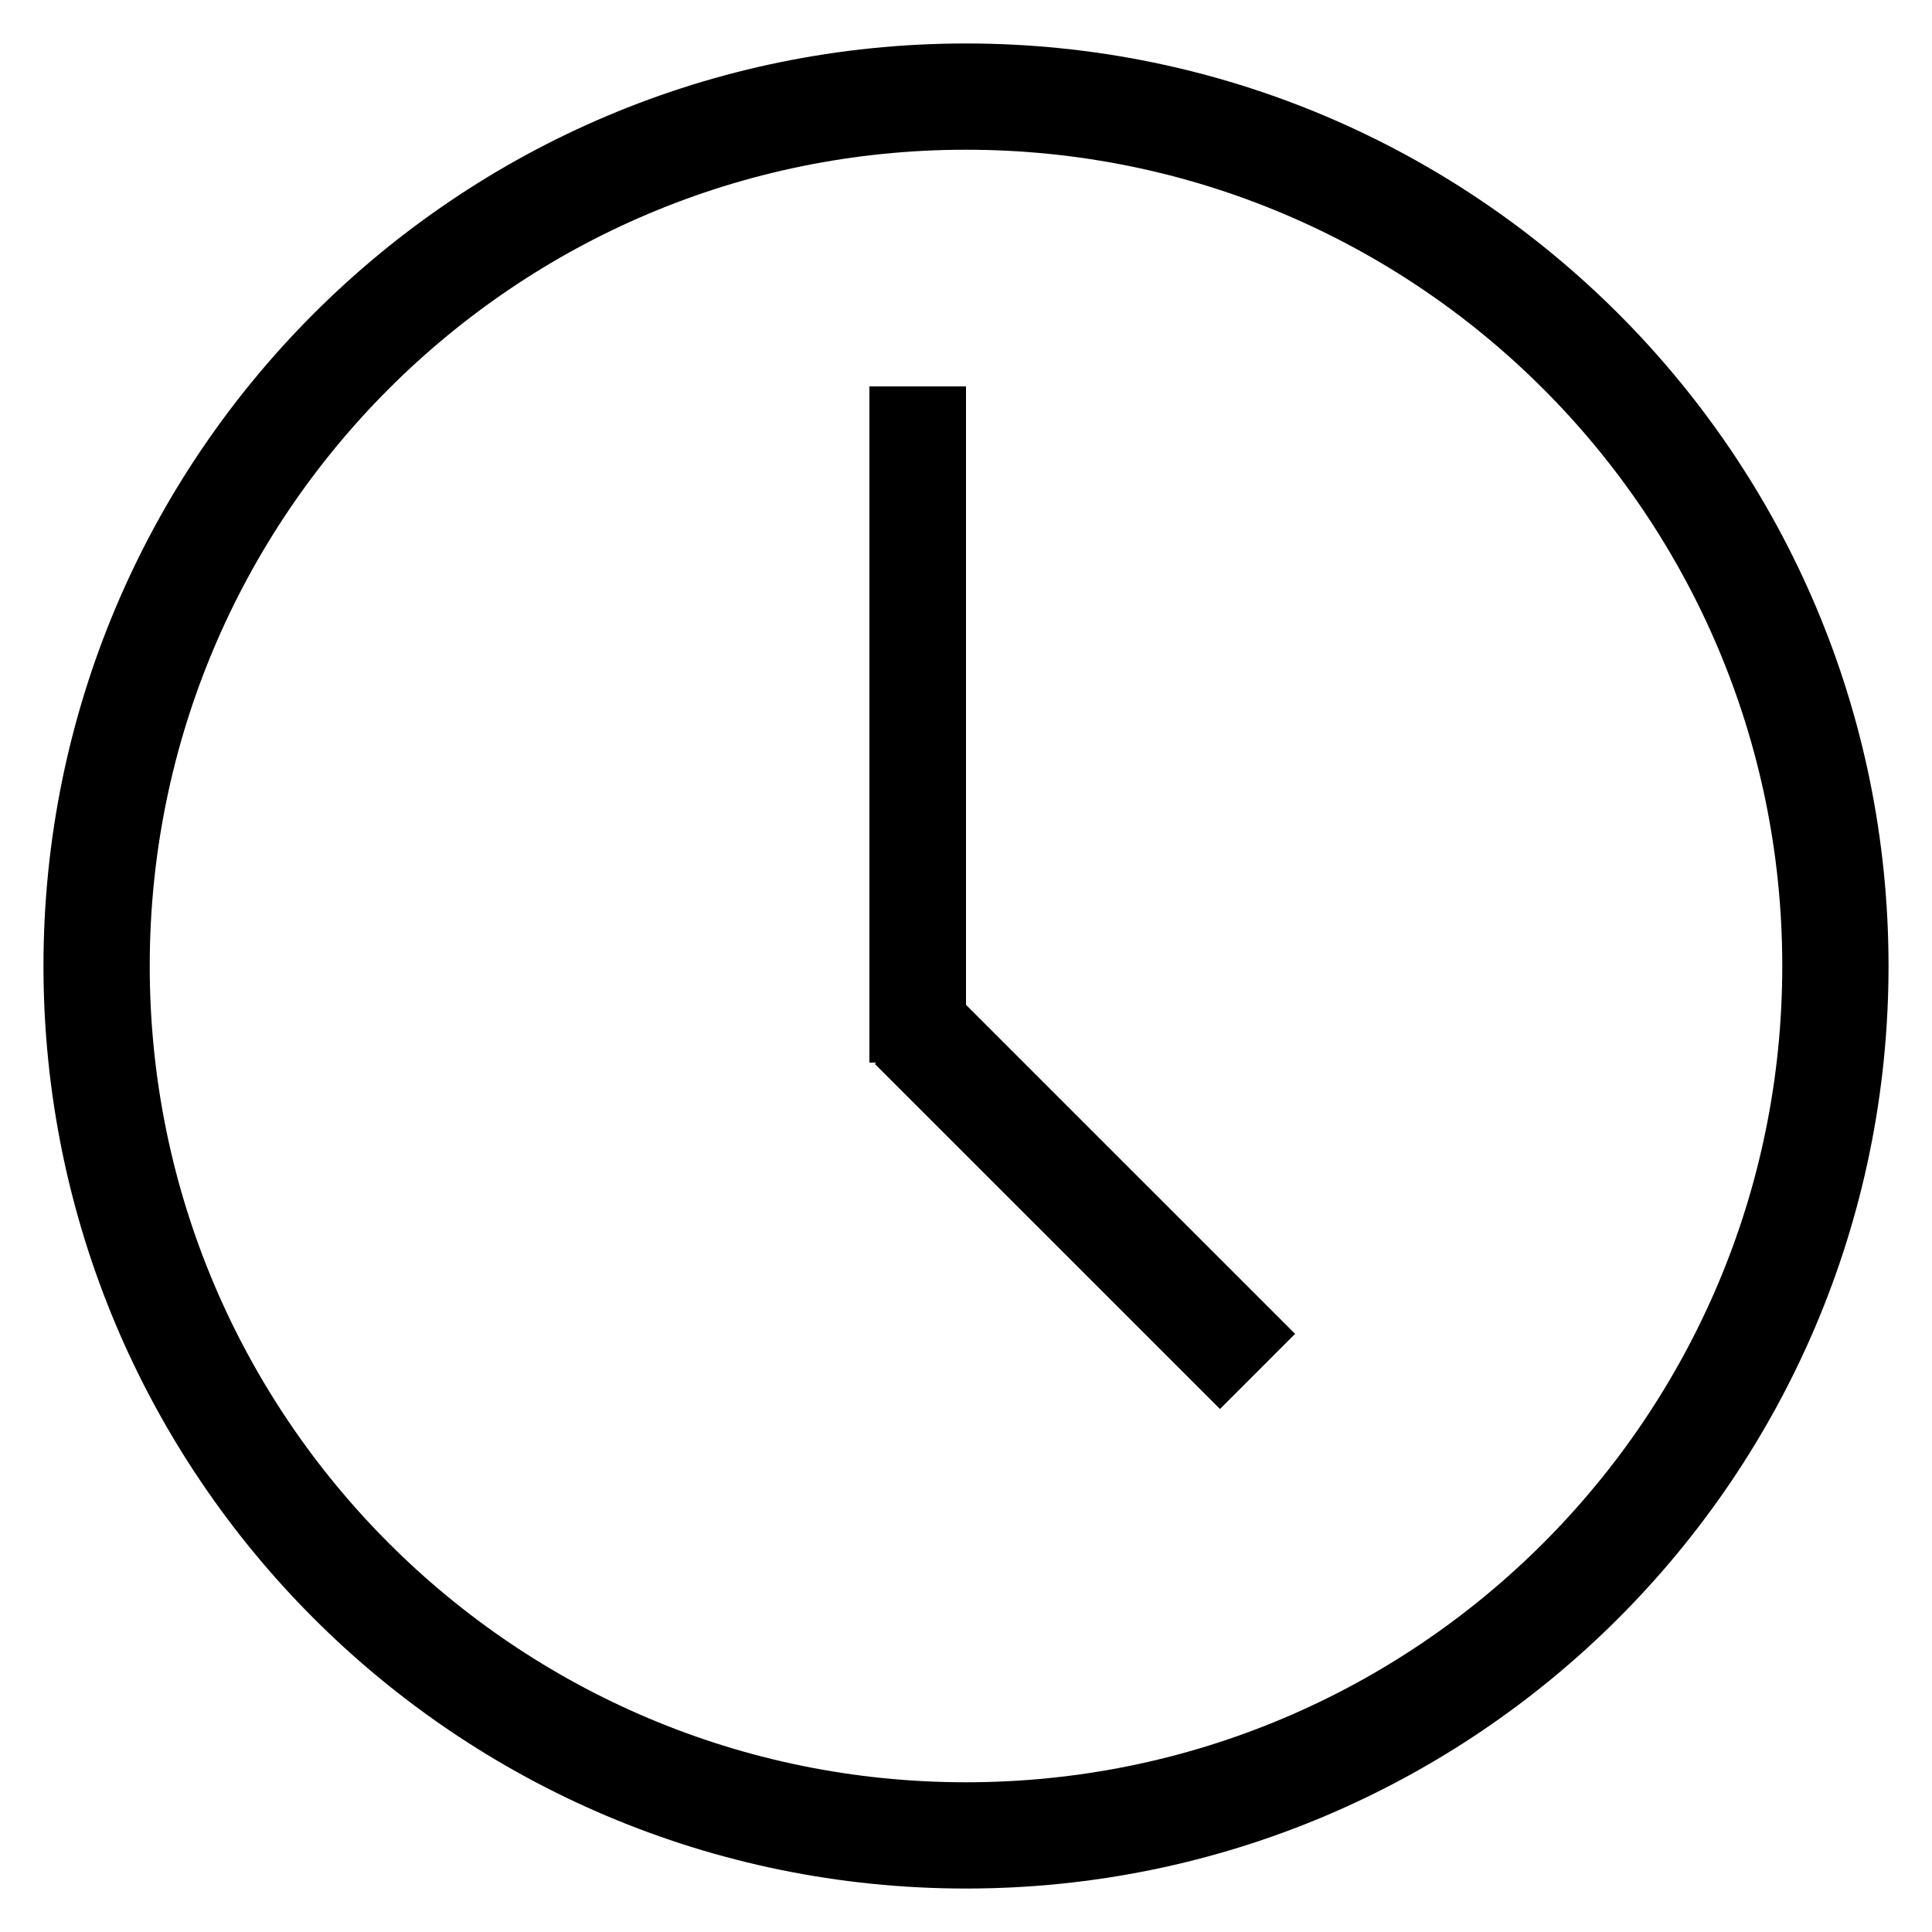
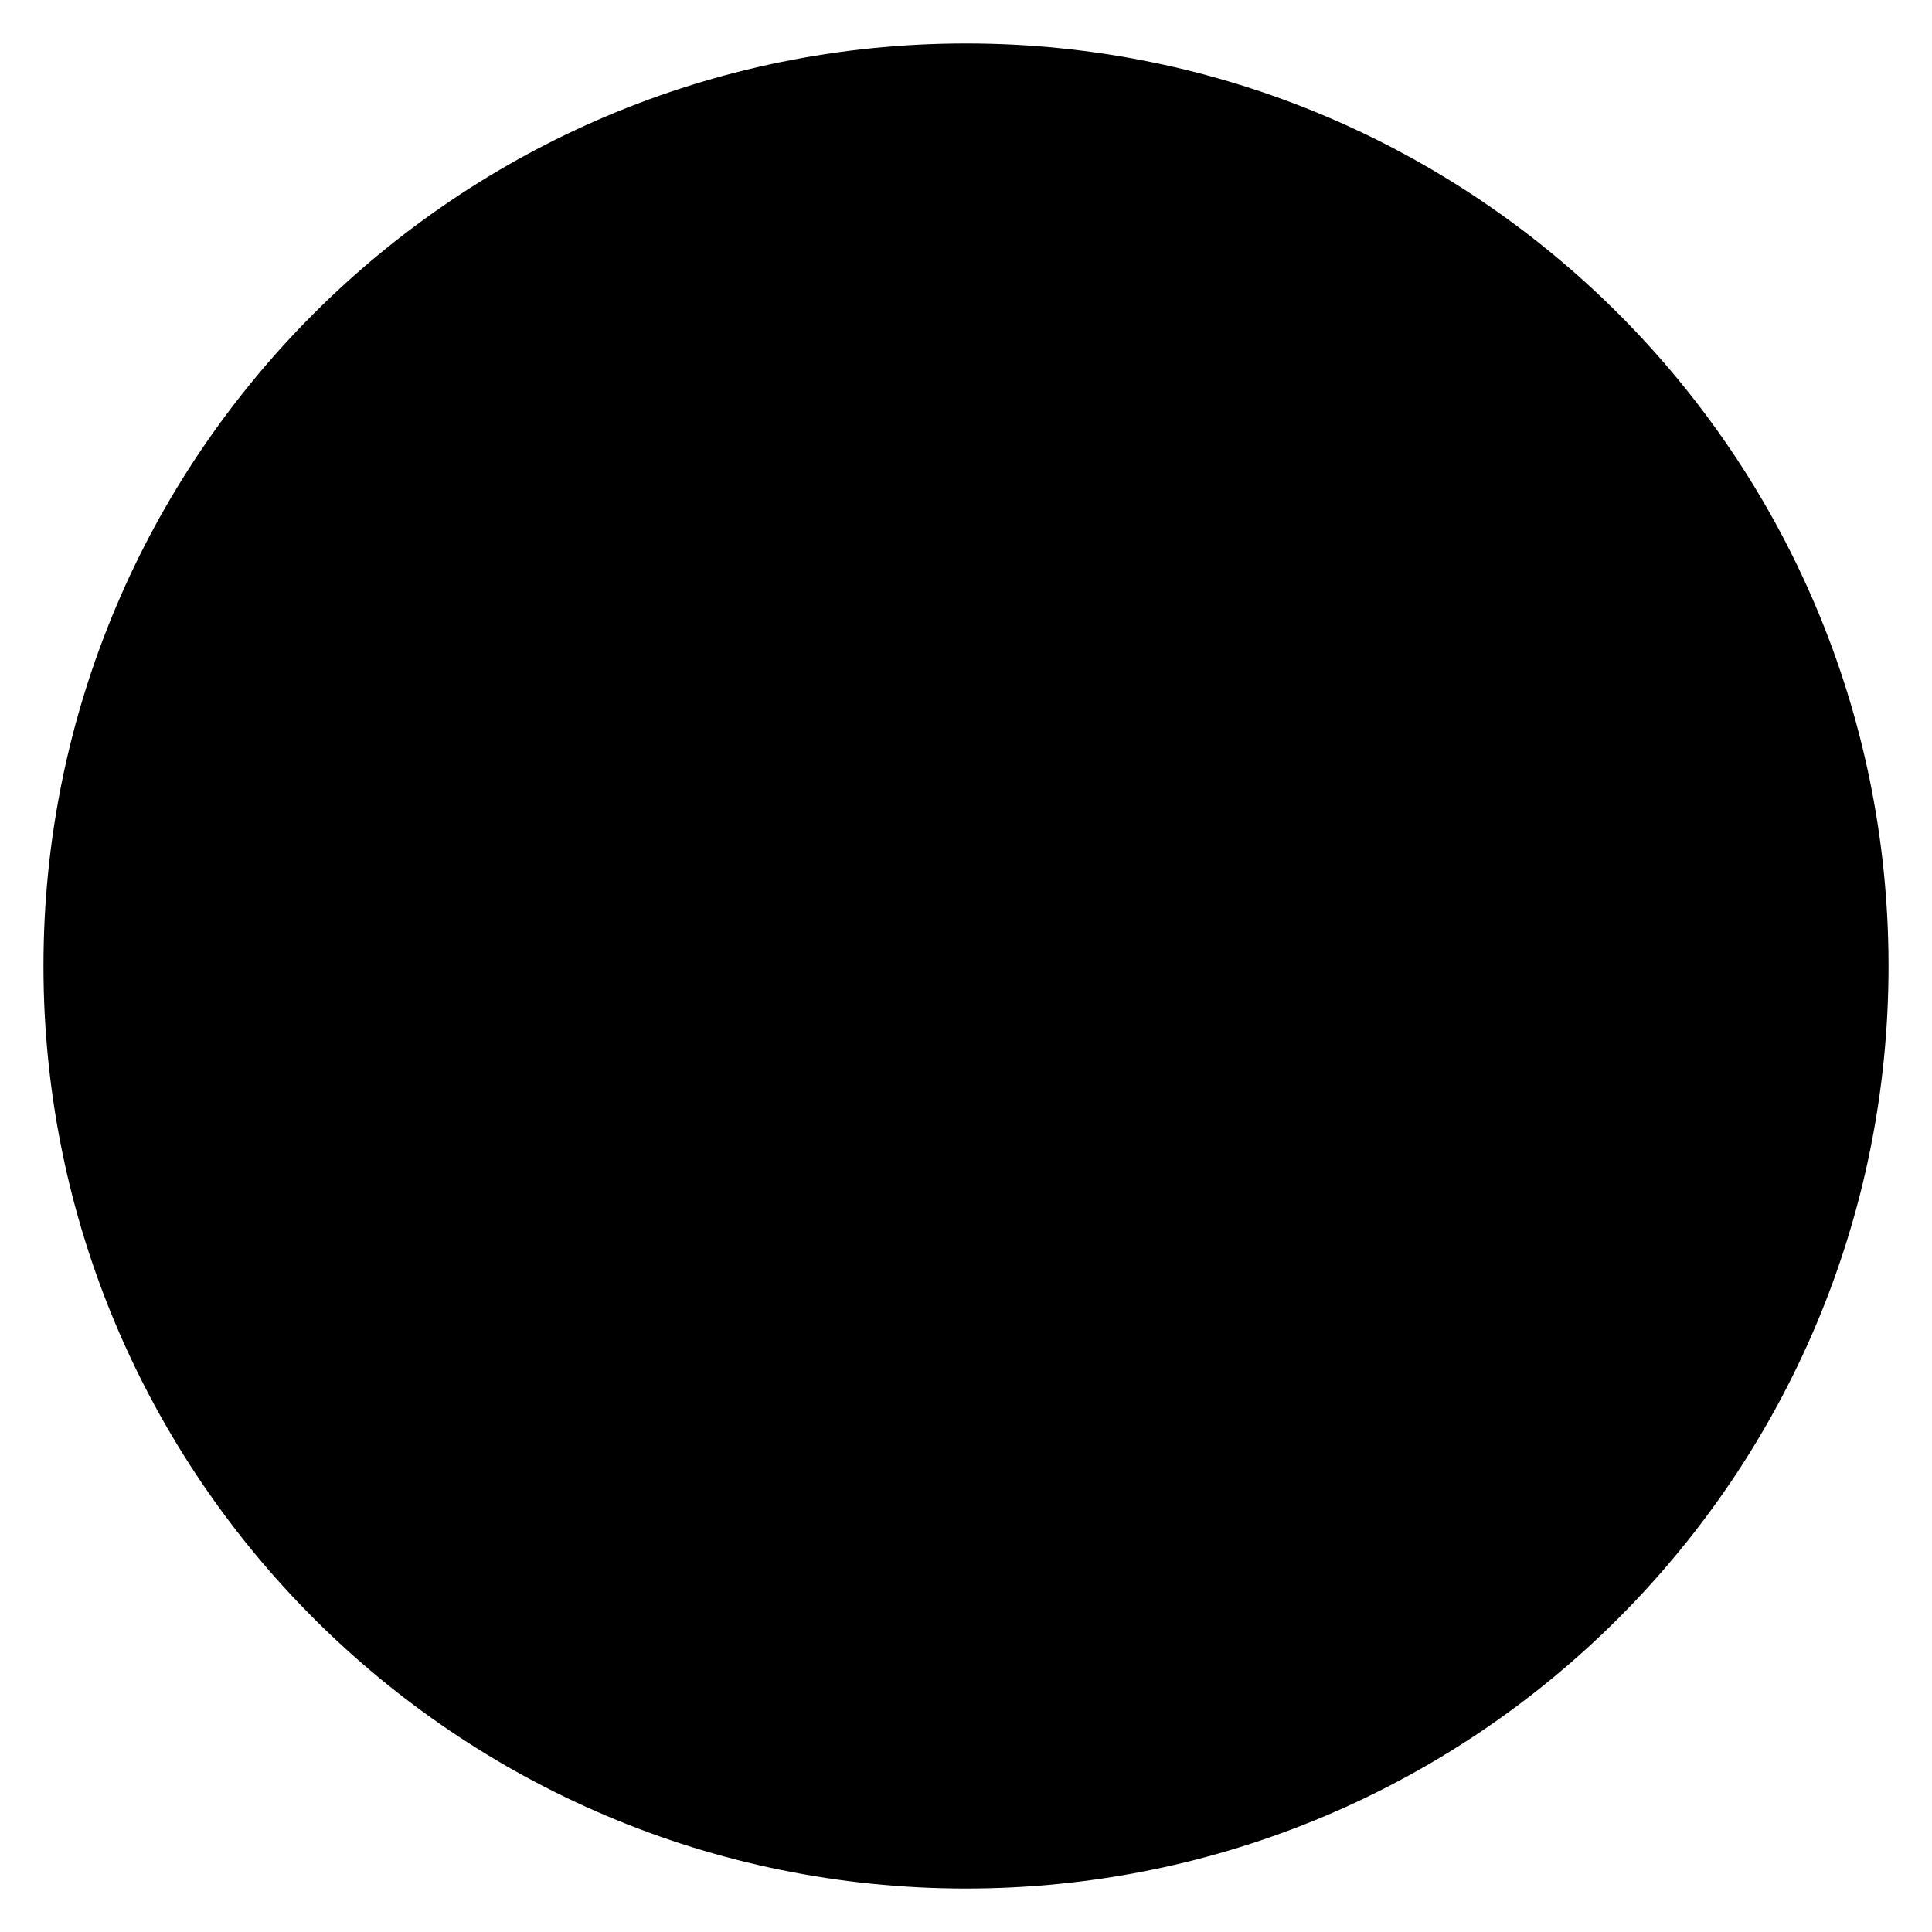
<svg xmlns="http://www.w3.org/2000/svg" width="20" height="20" viewBox="0 0 20 20">
-   <circle fill="none" stroke="#000" stroke-width="1.1" cx="10" cy="10" r="9" />
-   <rect x="9" y="4" width="1" height="7" />
-   <path fill="none" stroke="#000" stroke-width="1.1" d="M13.018,14.197 L9.445,10.625" />
+   <circle stroke="#000" stroke-width="1.1" cx="10" cy="10" r="9" />
+   <rect x="9" y="4" width="1" height="7" fill="#000" />
+   <path stroke="#000" stroke-width="1.1" d="M13.018,14.197 L9.445,10.625" />
</svg>
